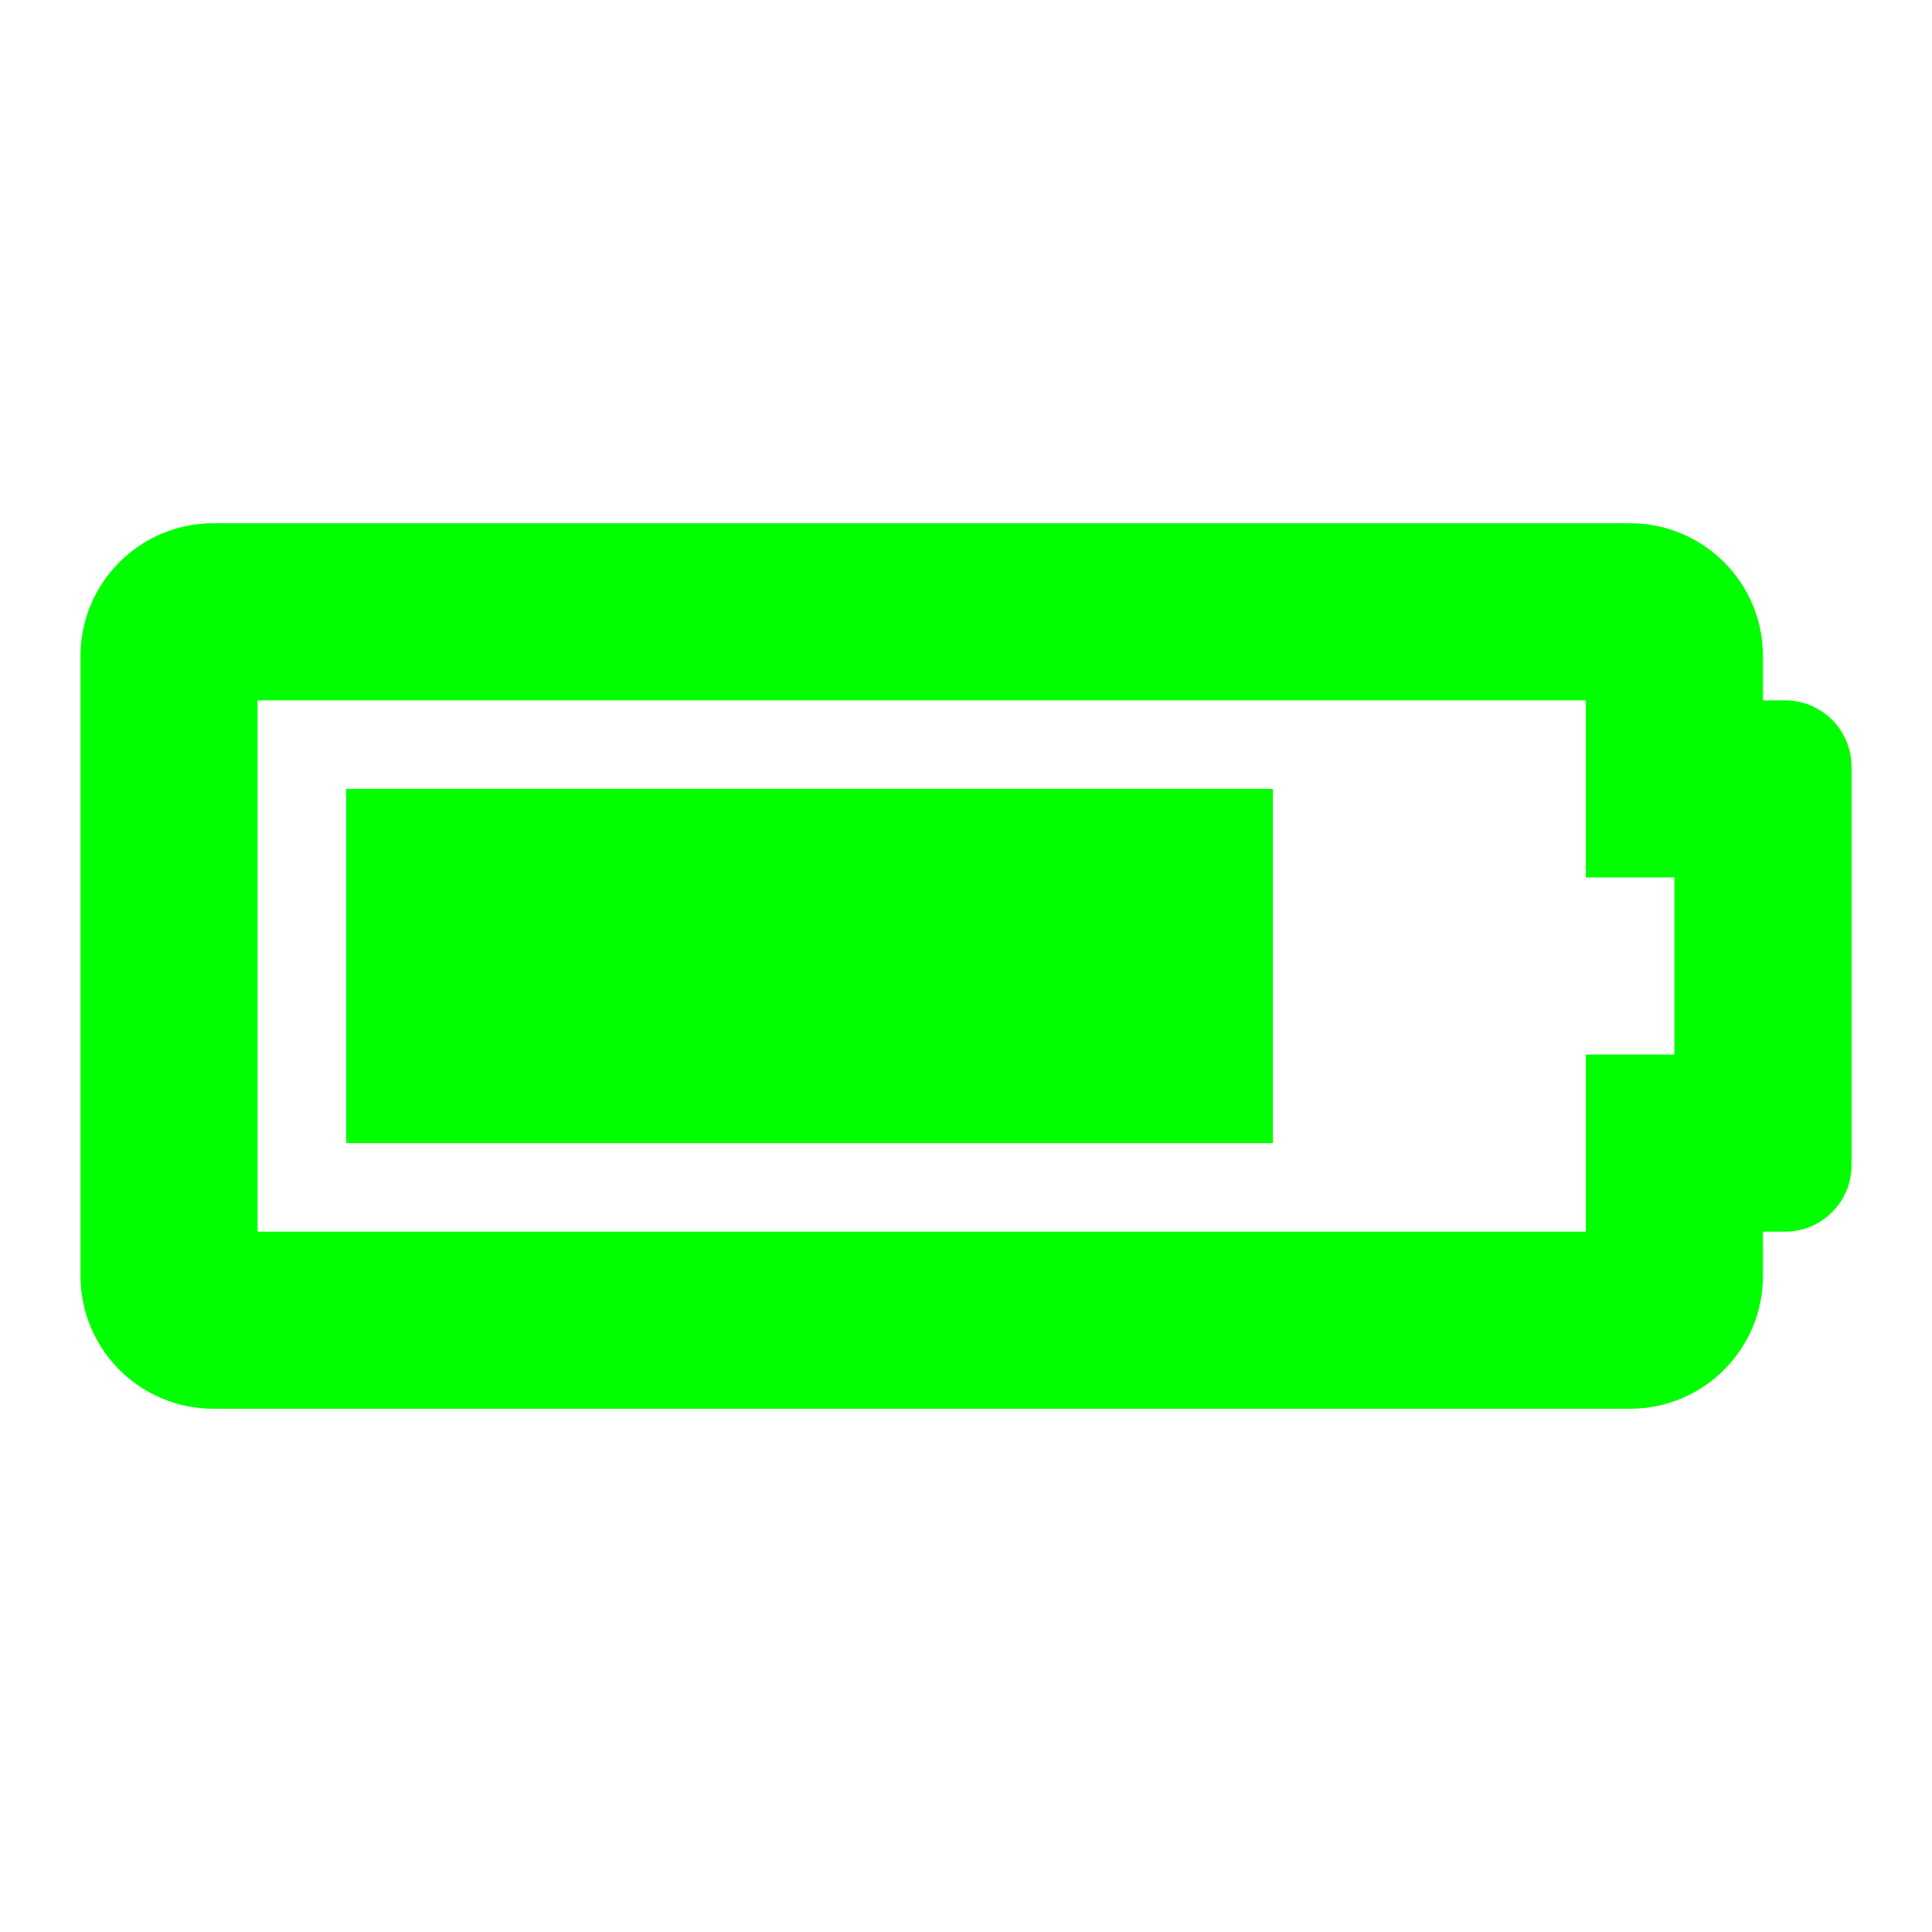
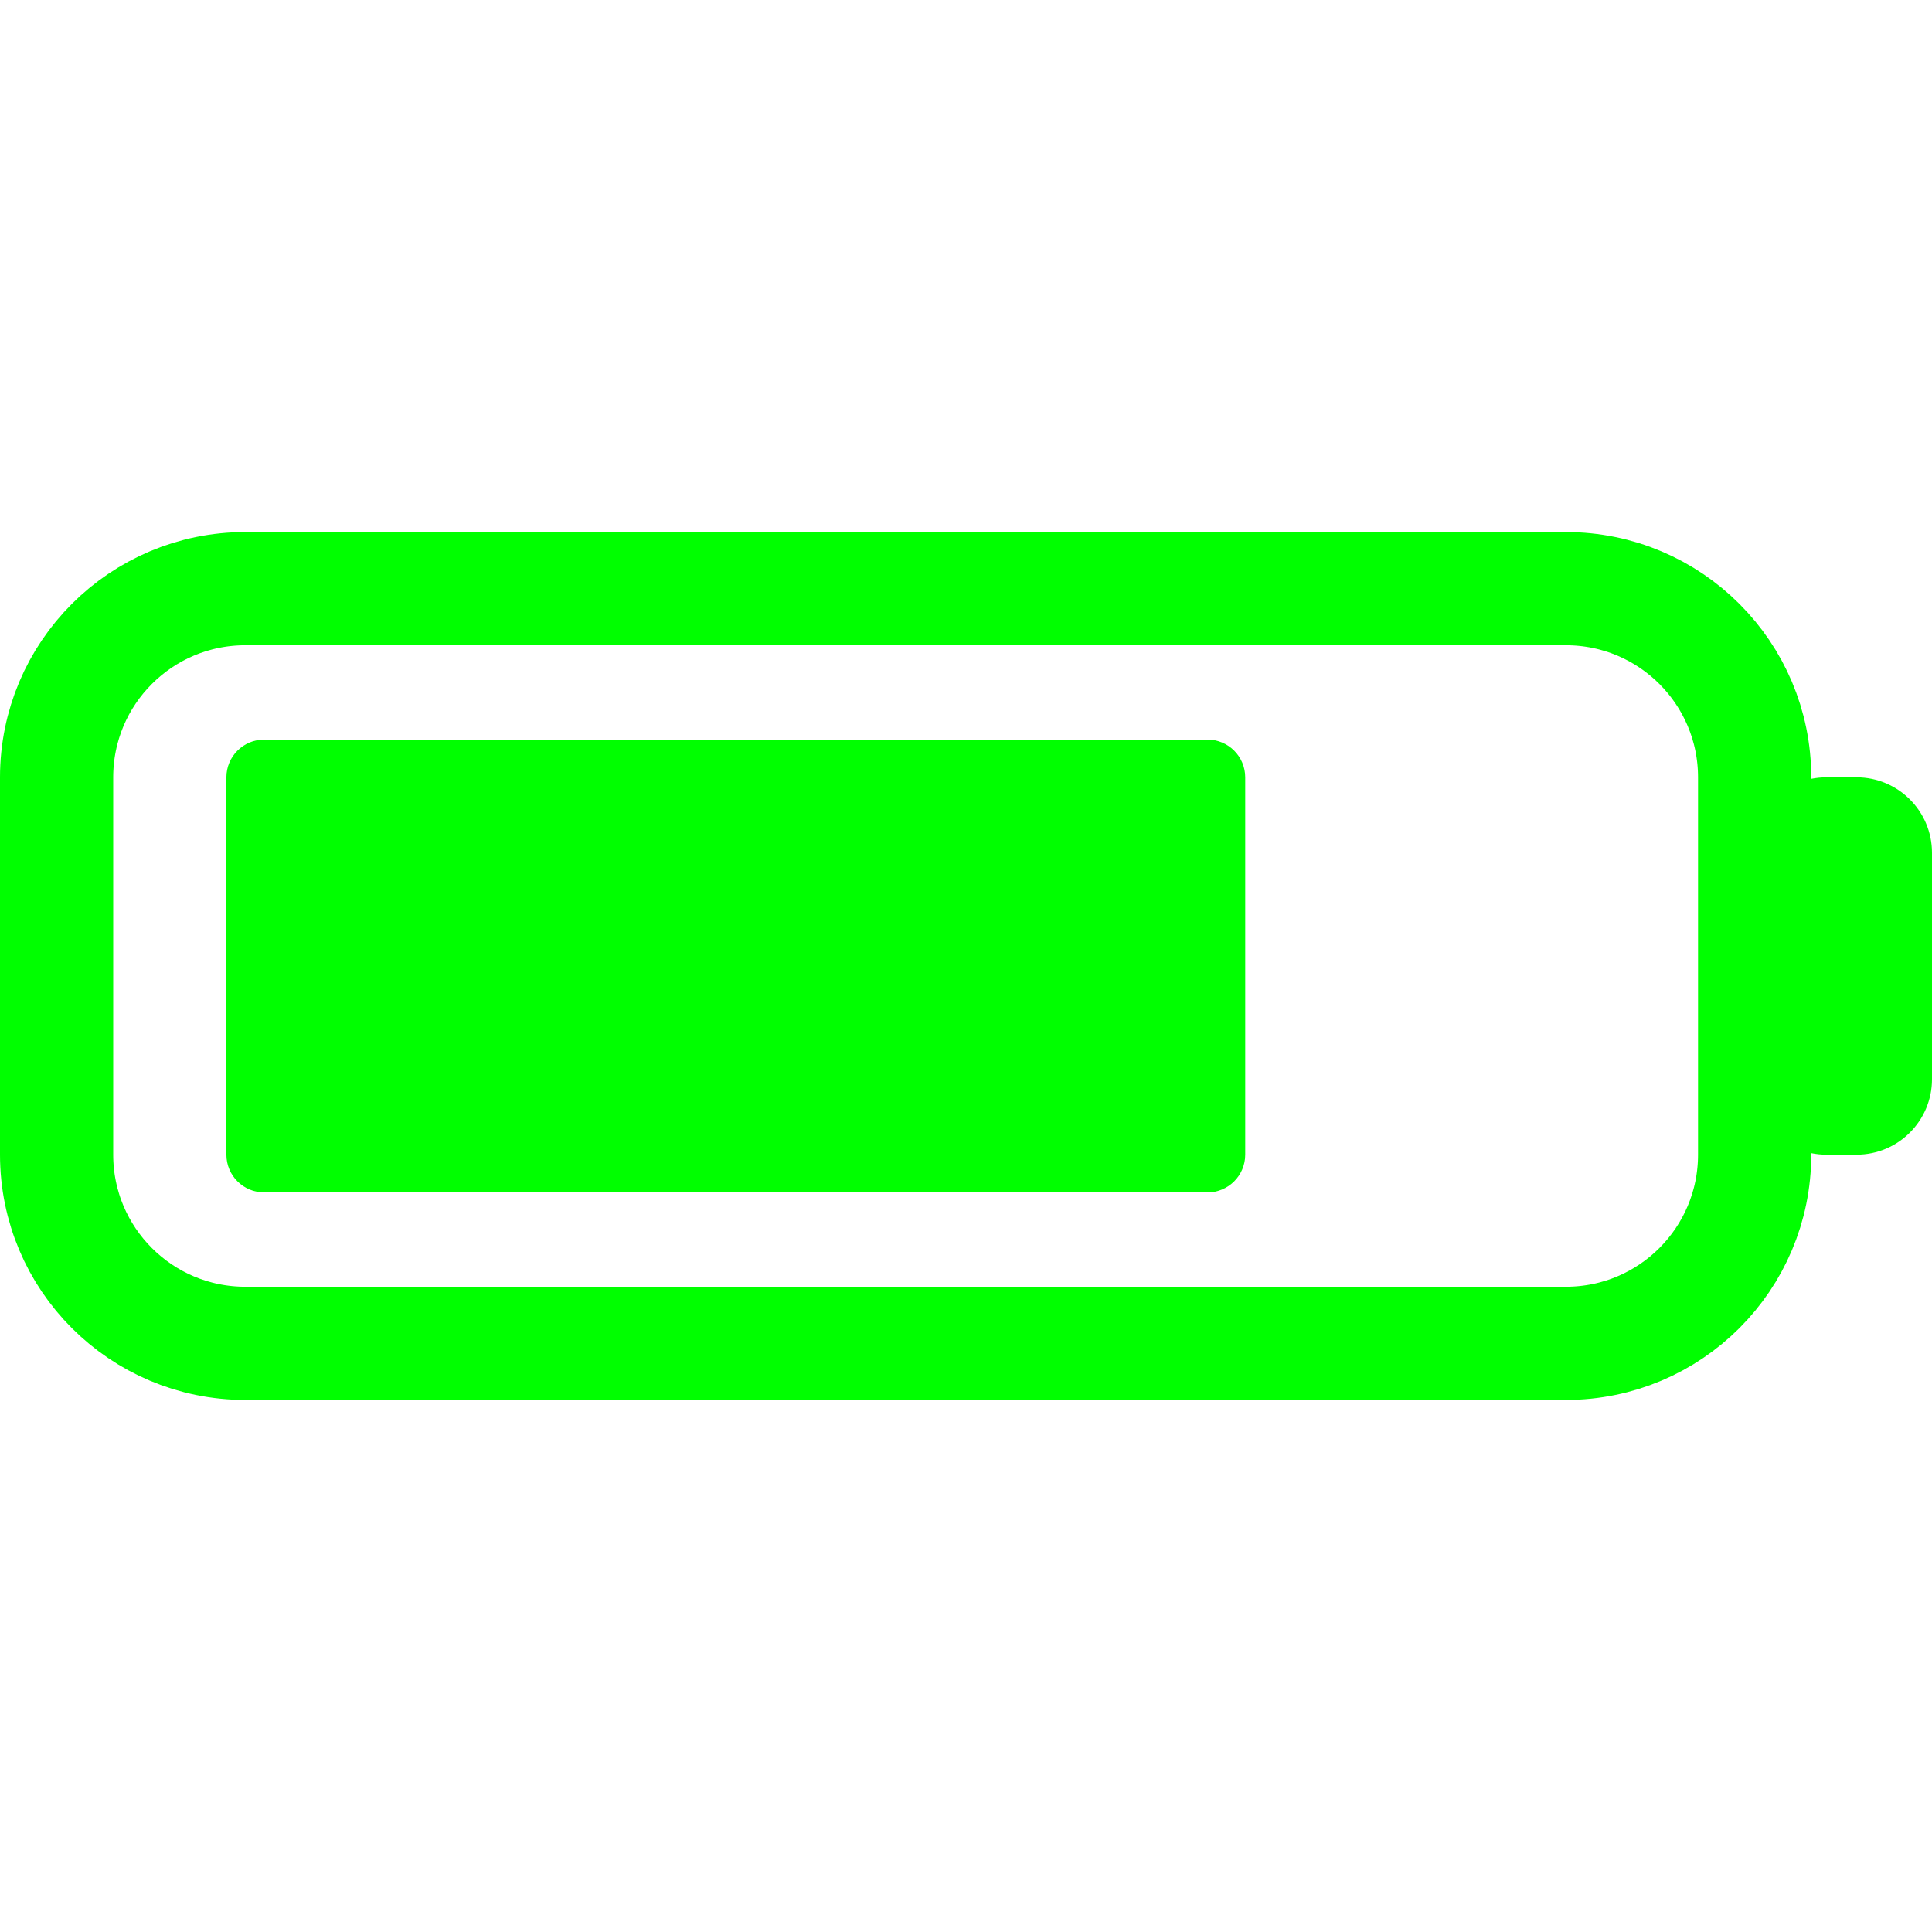
- <svg xmlns="http://www.w3.org/2000/svg" height="24" viewBox="0 0 24 24" width="24">
-   <path d="m19.7 8.7v2.2h1.1v2.2h-1.1v2.2h-16.5v-6.6zm.55-2.2h-17.6c-.911 0-1.65.739-1.65 1.65v7.7c0 .911.739 1.65 1.65 1.65h17.6c.911 0 1.65-.739 1.65-1.65v-.55h.275c.456 0 .825-.369.825-.825v-4.95c0-.456-.369-.825-.825-.825h-.275v-.55c0-.911-.739-1.65-1.65-1.65zm-4.438 3.3h-11.512v4.4h11.512z" fill="#00ff00" stroke-width=".034" />
+ <svg xmlns="http://www.w3.org/2000/svg" width="256" height="256" viewBox="0 0 256 256">
+   <rect id="battery-outline" x="7.5" y="78" width="225" height="100" rx="25" fill="none" stroke="#00FF00" stroke-width="15" />
+   <rect id="battery-terminal" x="232" y="103" width="24" height="50" rx="10" fill="#00FF00" />
+   <rect id="battery-level-75" x="30" y="98" width="135" height="60" rx="5" fill="#00FF00" />
</svg>
